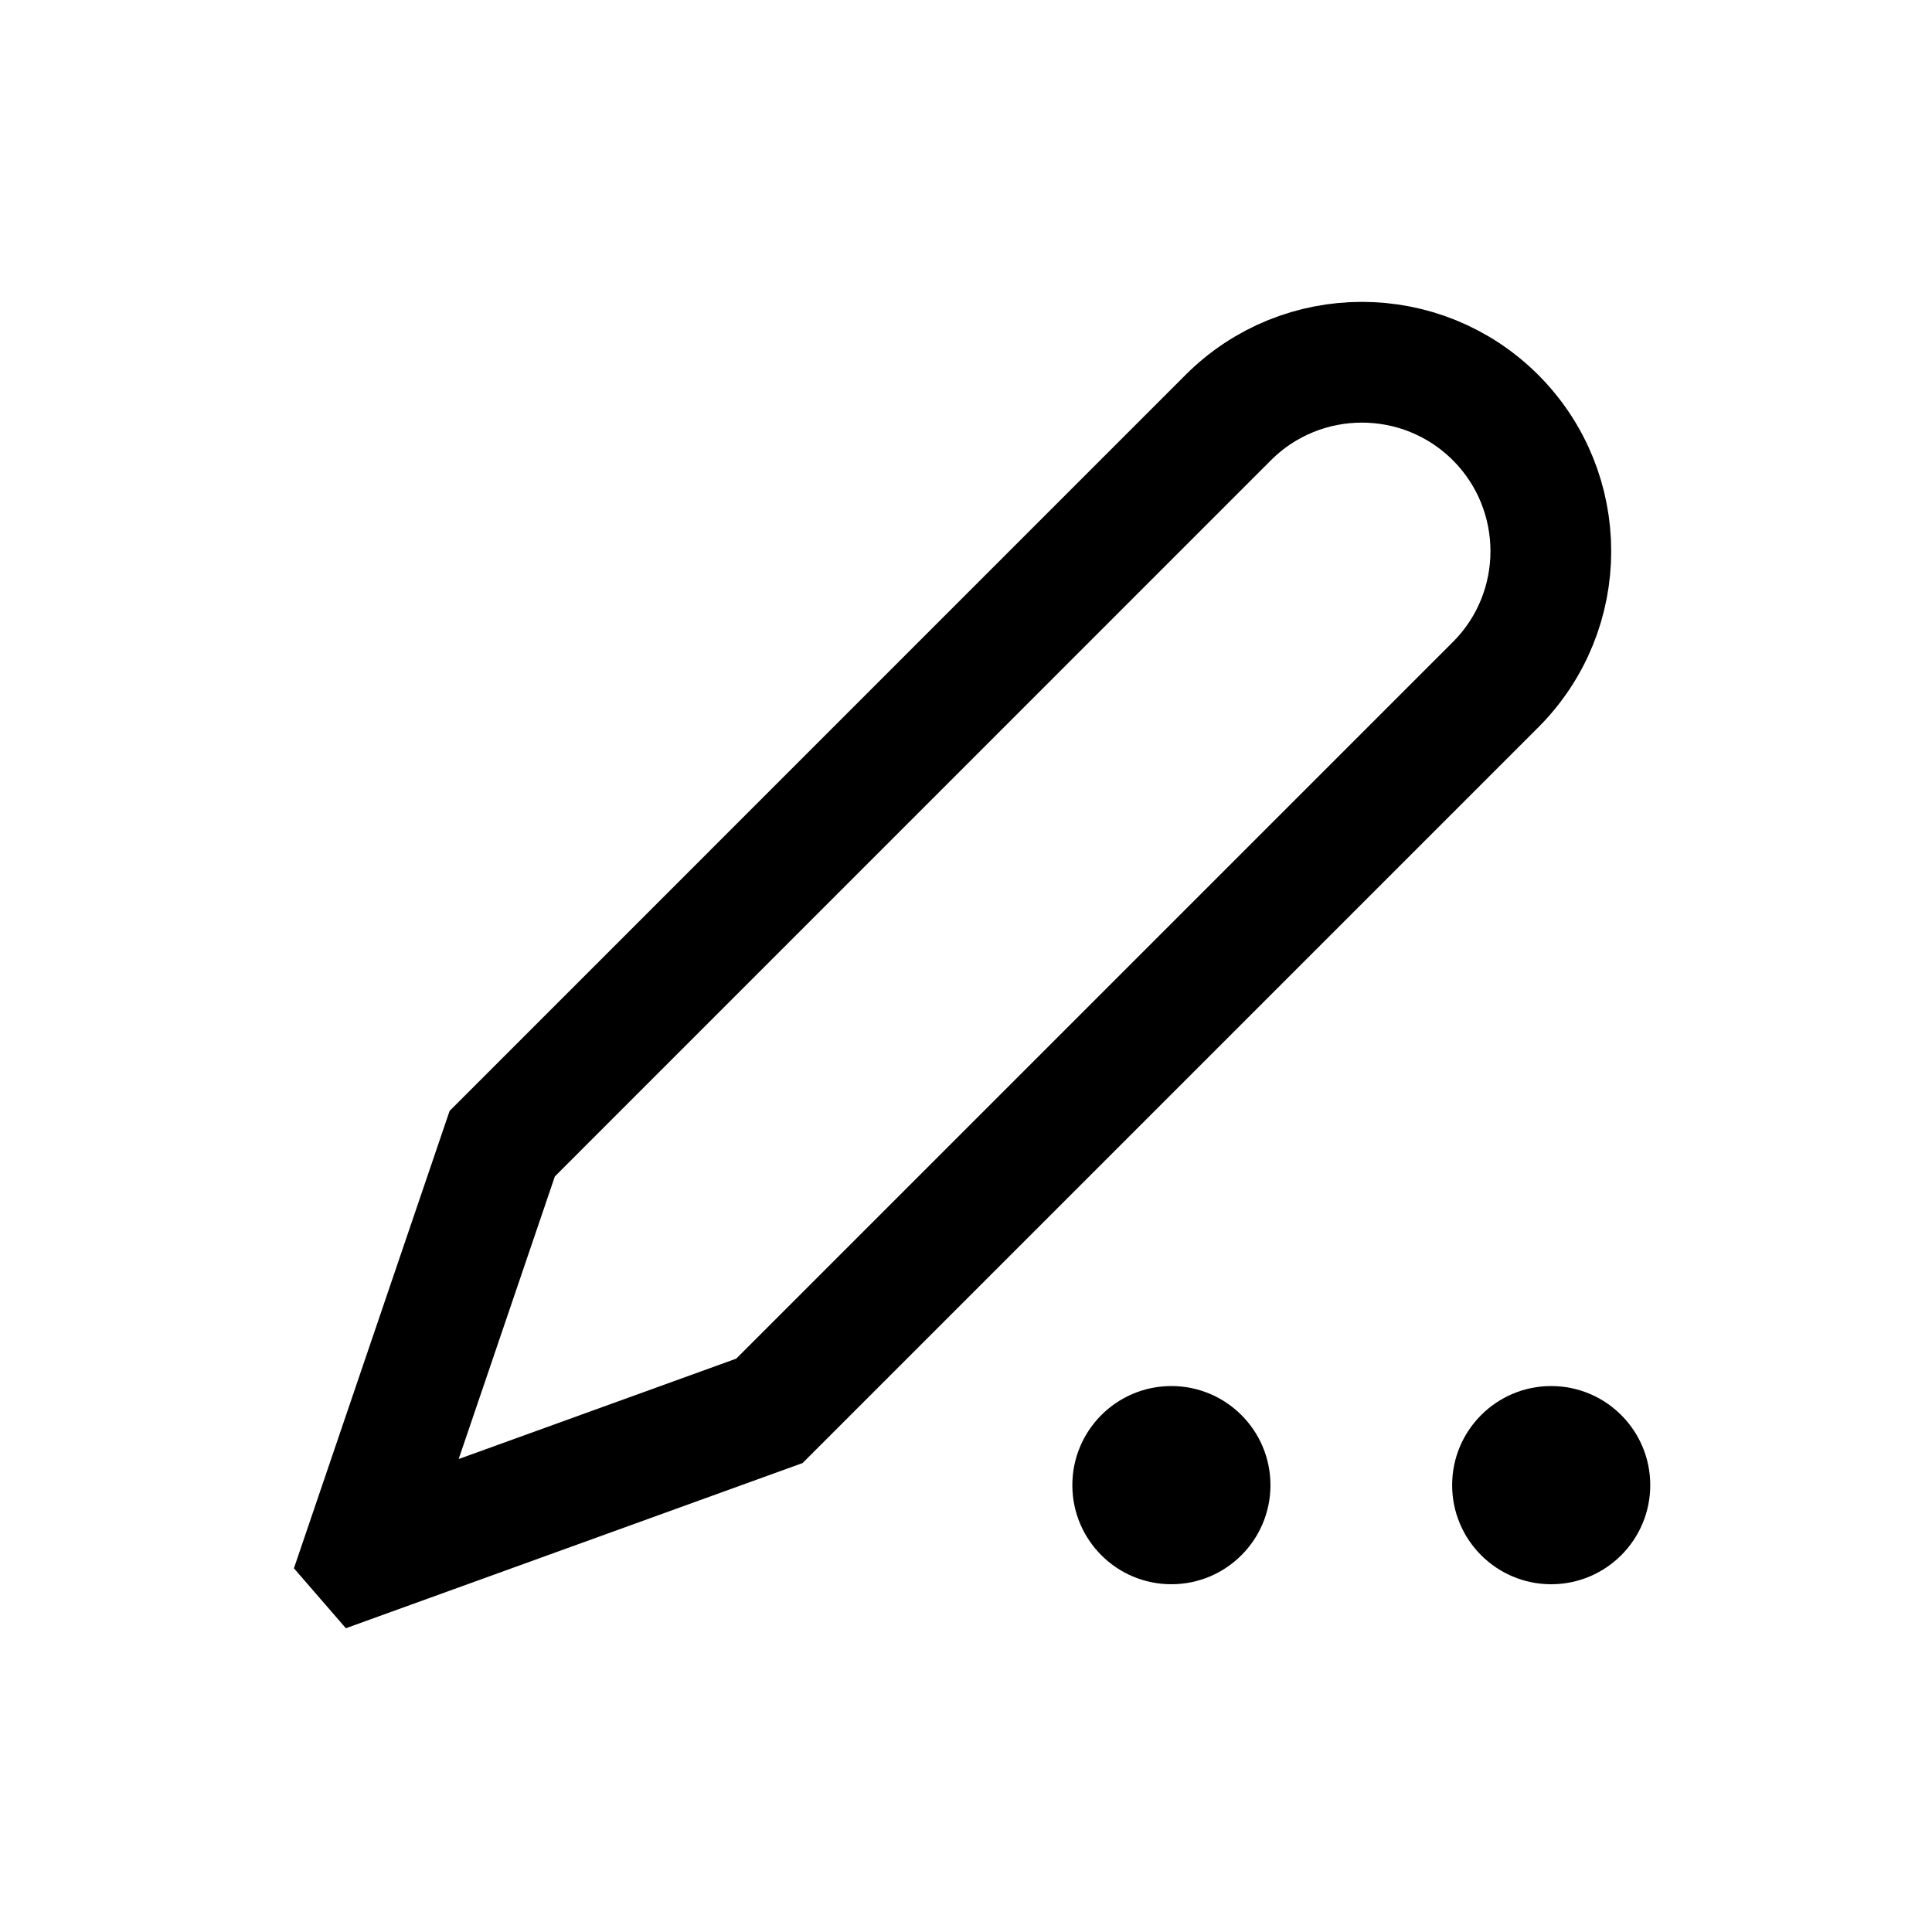
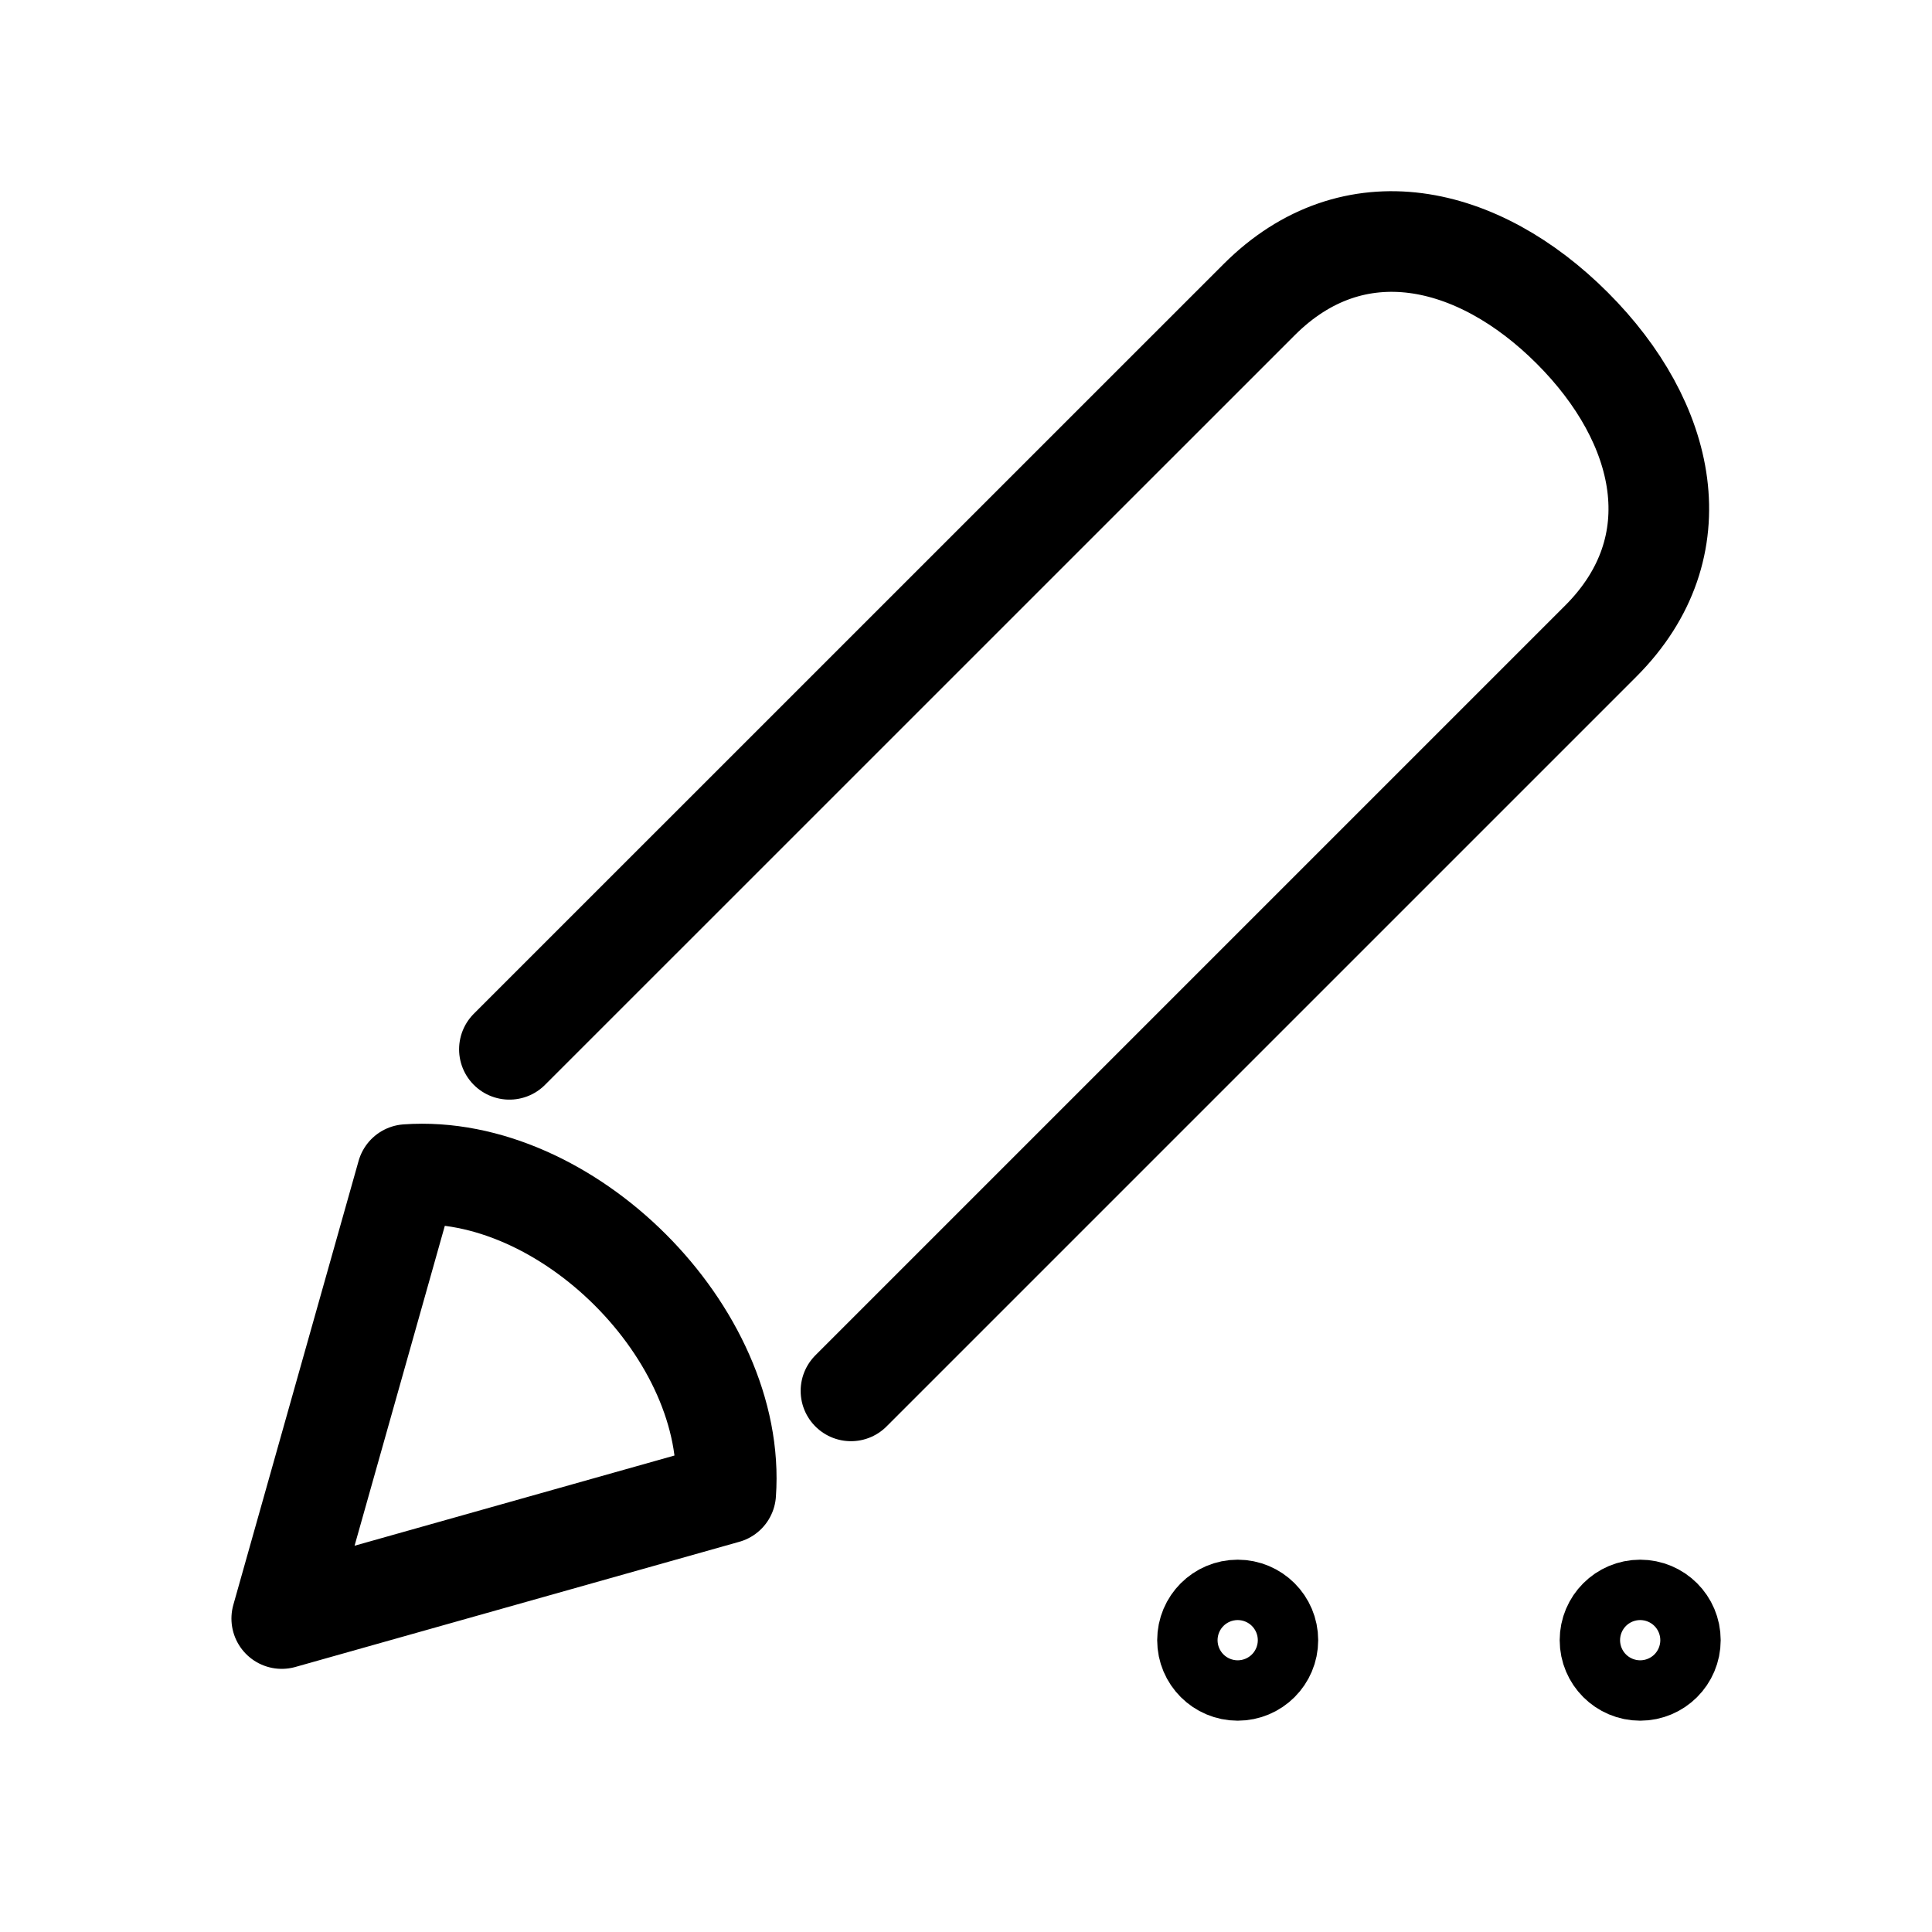
- <svg xmlns="http://www.w3.org/2000/svg" width="24" height="24" fill="none" viewBox="0 0 24 24">
-   <path fill-rule="evenodd" clip-rule="evenodd" d="M18.578 5.187C19.494 6.104 19.494 7.59 18.578 8.506L9.558 17.526L4.526 19.346L4.5 19.316L6.239 14.207L15.258 5.187C16.175 4.271 17.661 4.271 18.578 5.187Z" stroke="currentColor" stroke-width="1.5" />
-   <path fill-rule="evenodd" clip-rule="evenodd" d="M14.551 19.68C15.231 19.68 15.782 19.129 15.782 18.449C15.782 17.769 15.231 17.218 14.551 17.218C13.872 17.218 13.321 17.769 13.321 18.449C13.321 19.129 13.872 19.68 14.551 19.68Z" fill="currentColor" />
-   <path fill-rule="evenodd" clip-rule="evenodd" d="M19.269 19.68C19.949 19.68 20.5 19.129 20.5 18.449C20.5 17.769 19.949 17.218 19.269 17.218C18.59 17.218 18.039 17.769 18.039 18.449C18.039 19.129 18.59 19.68 19.269 19.68Z" fill="currentColor" />
+ <svg xmlns="http://www.w3.org/2000/svg" width="24" height="24" viewBox="0 0 24 24" fill="none">
+   <path d="M10.571 17.278L19.885 7.964C21.056 6.793 20.703 5.247 19.531 4.075C18.36 2.904 16.814 2.55 15.642 3.722L6.328 13.035M5.056 14.591L3.5 20.106L9.015 18.551C9.157 16.571 7.036 14.45 5.056 14.591ZM20.75 20.375C20.75 20.582 20.582 20.75 20.375 20.75C20.168 20.75 20 20.582 20 20.375C20 20.168 20.168 20 20.375 20C20.582 20 20.75 20.168 20.75 20.375ZM15.75 20.375C15.75 20.582 15.582 20.75 15.375 20.75C15.168 20.75 15 20.582 15 20.375C15 20.168 15.168 20 15.375 20C15.582 20 15.75 20.168 15.75 20.375Z" stroke="currentColor" stroke-width="1.25" stroke-linecap="round" stroke-linejoin="round" />
</svg>
